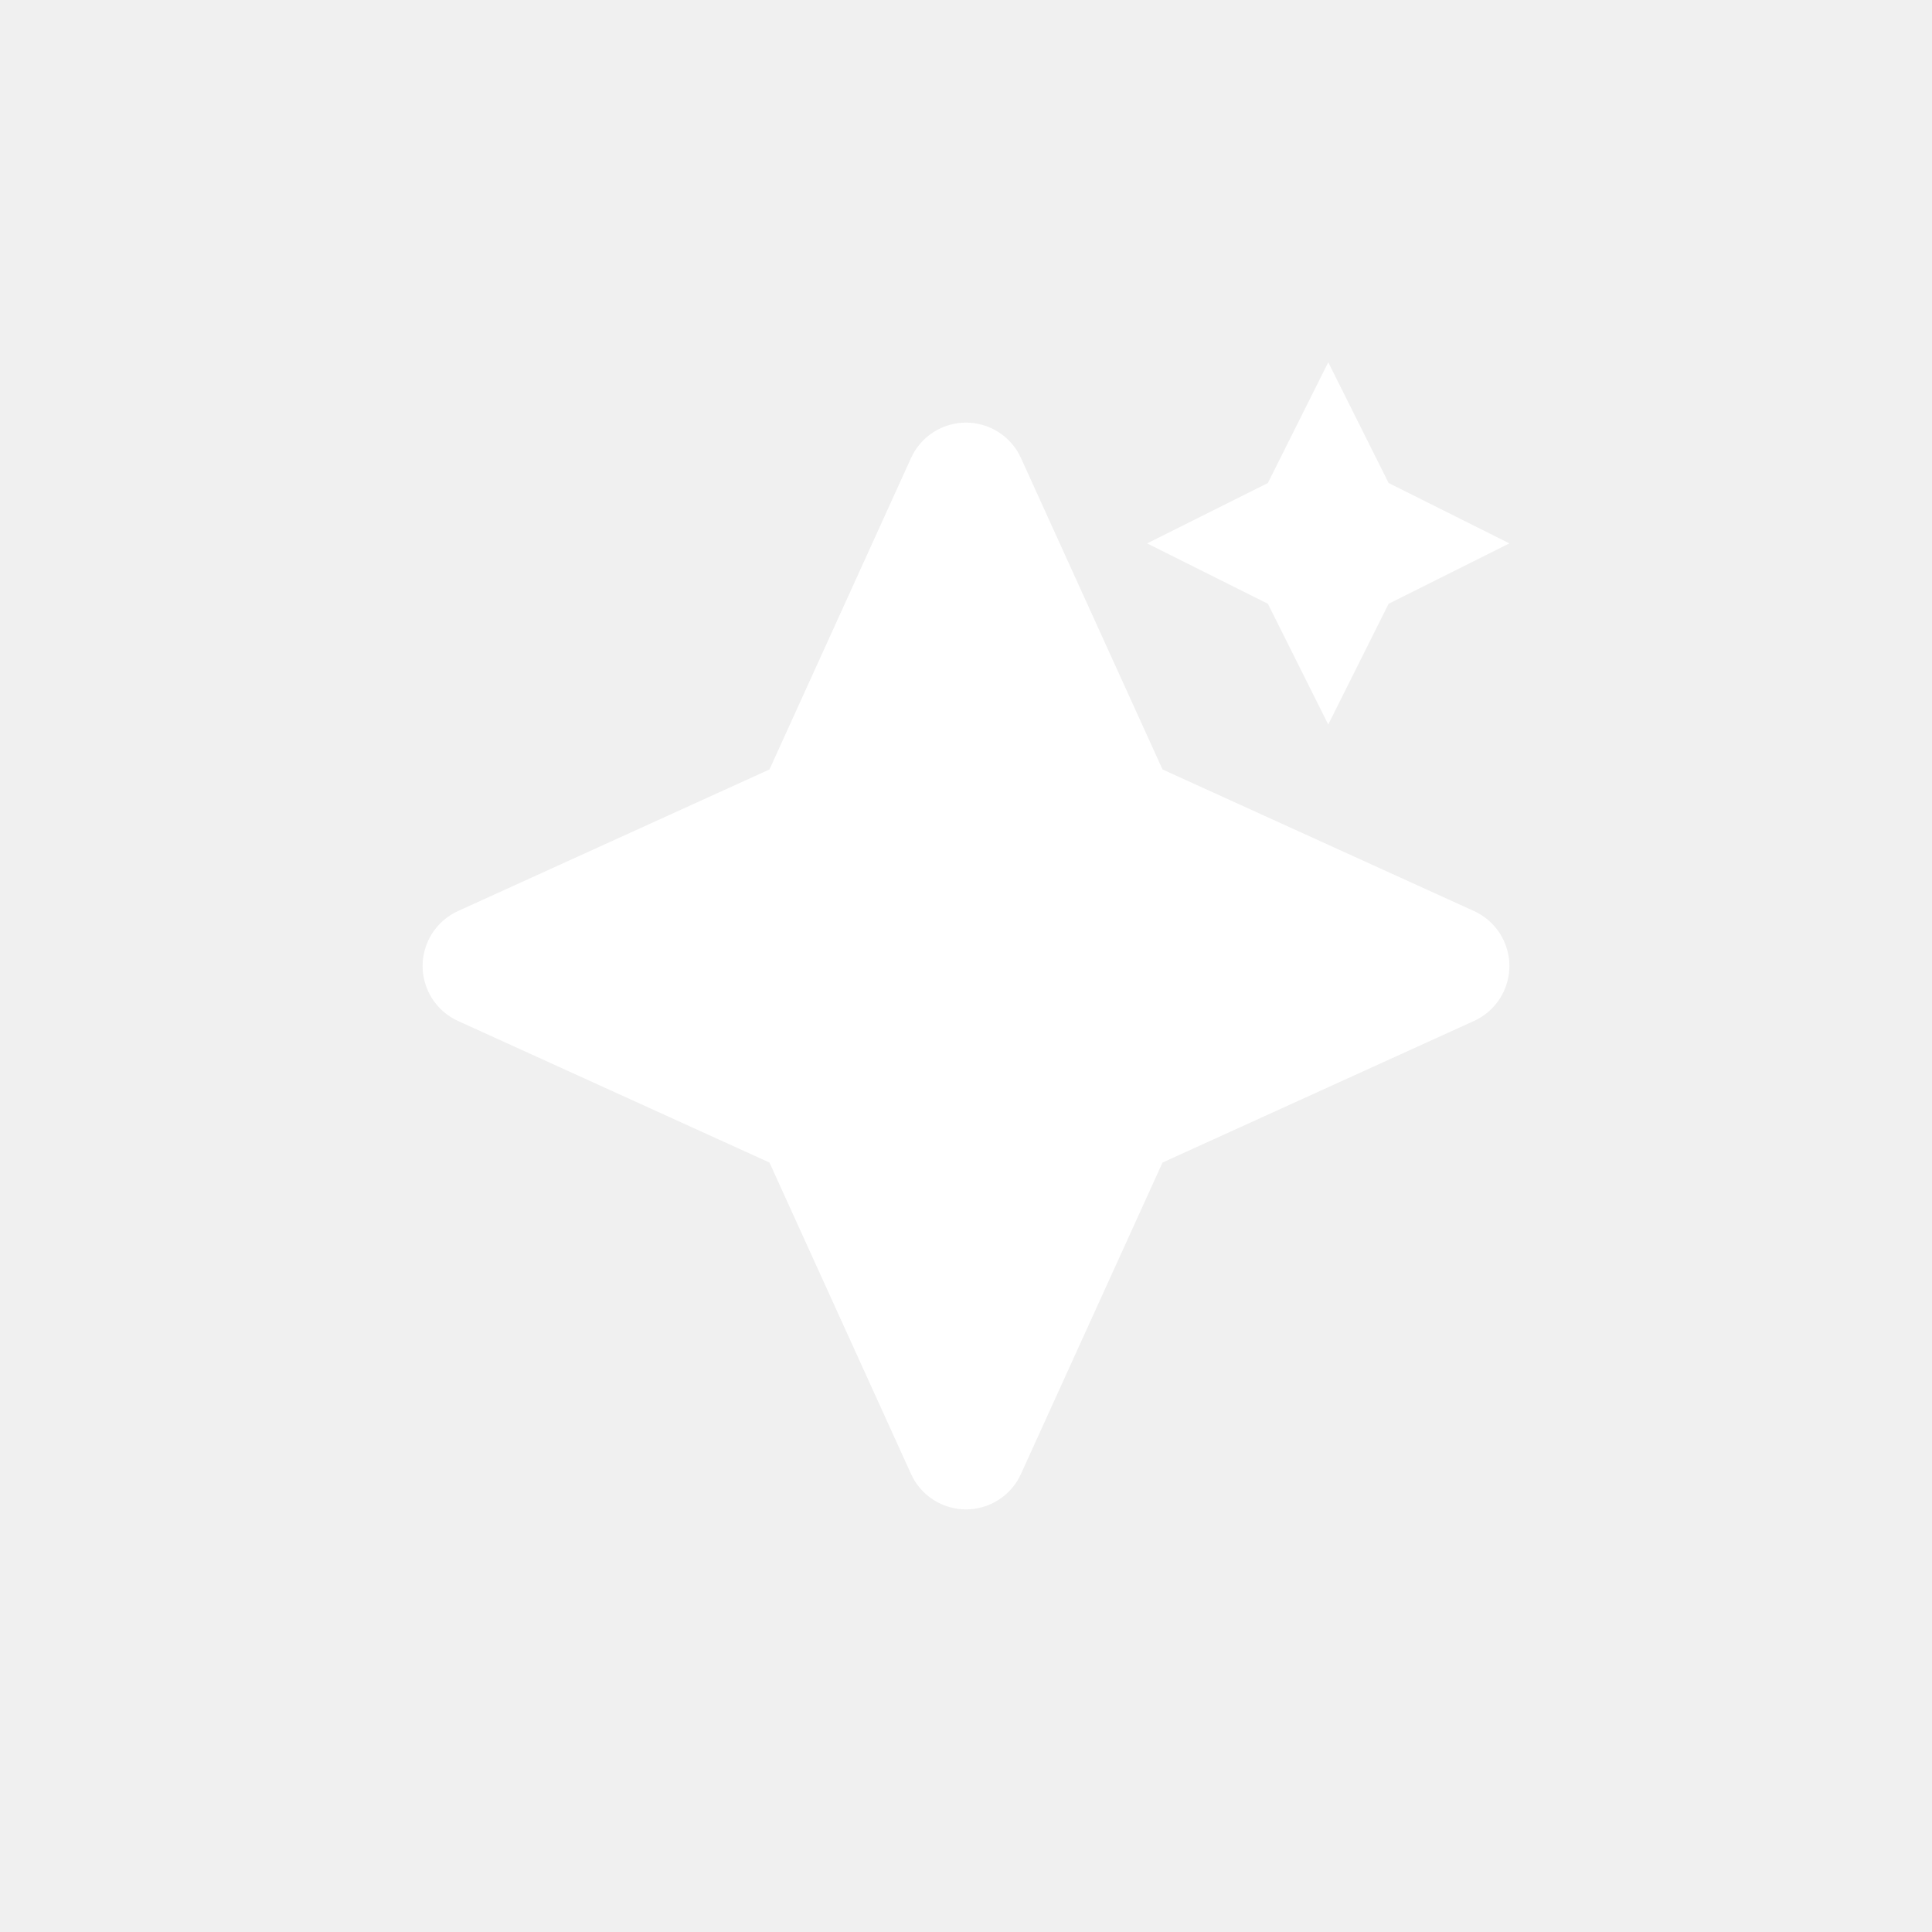
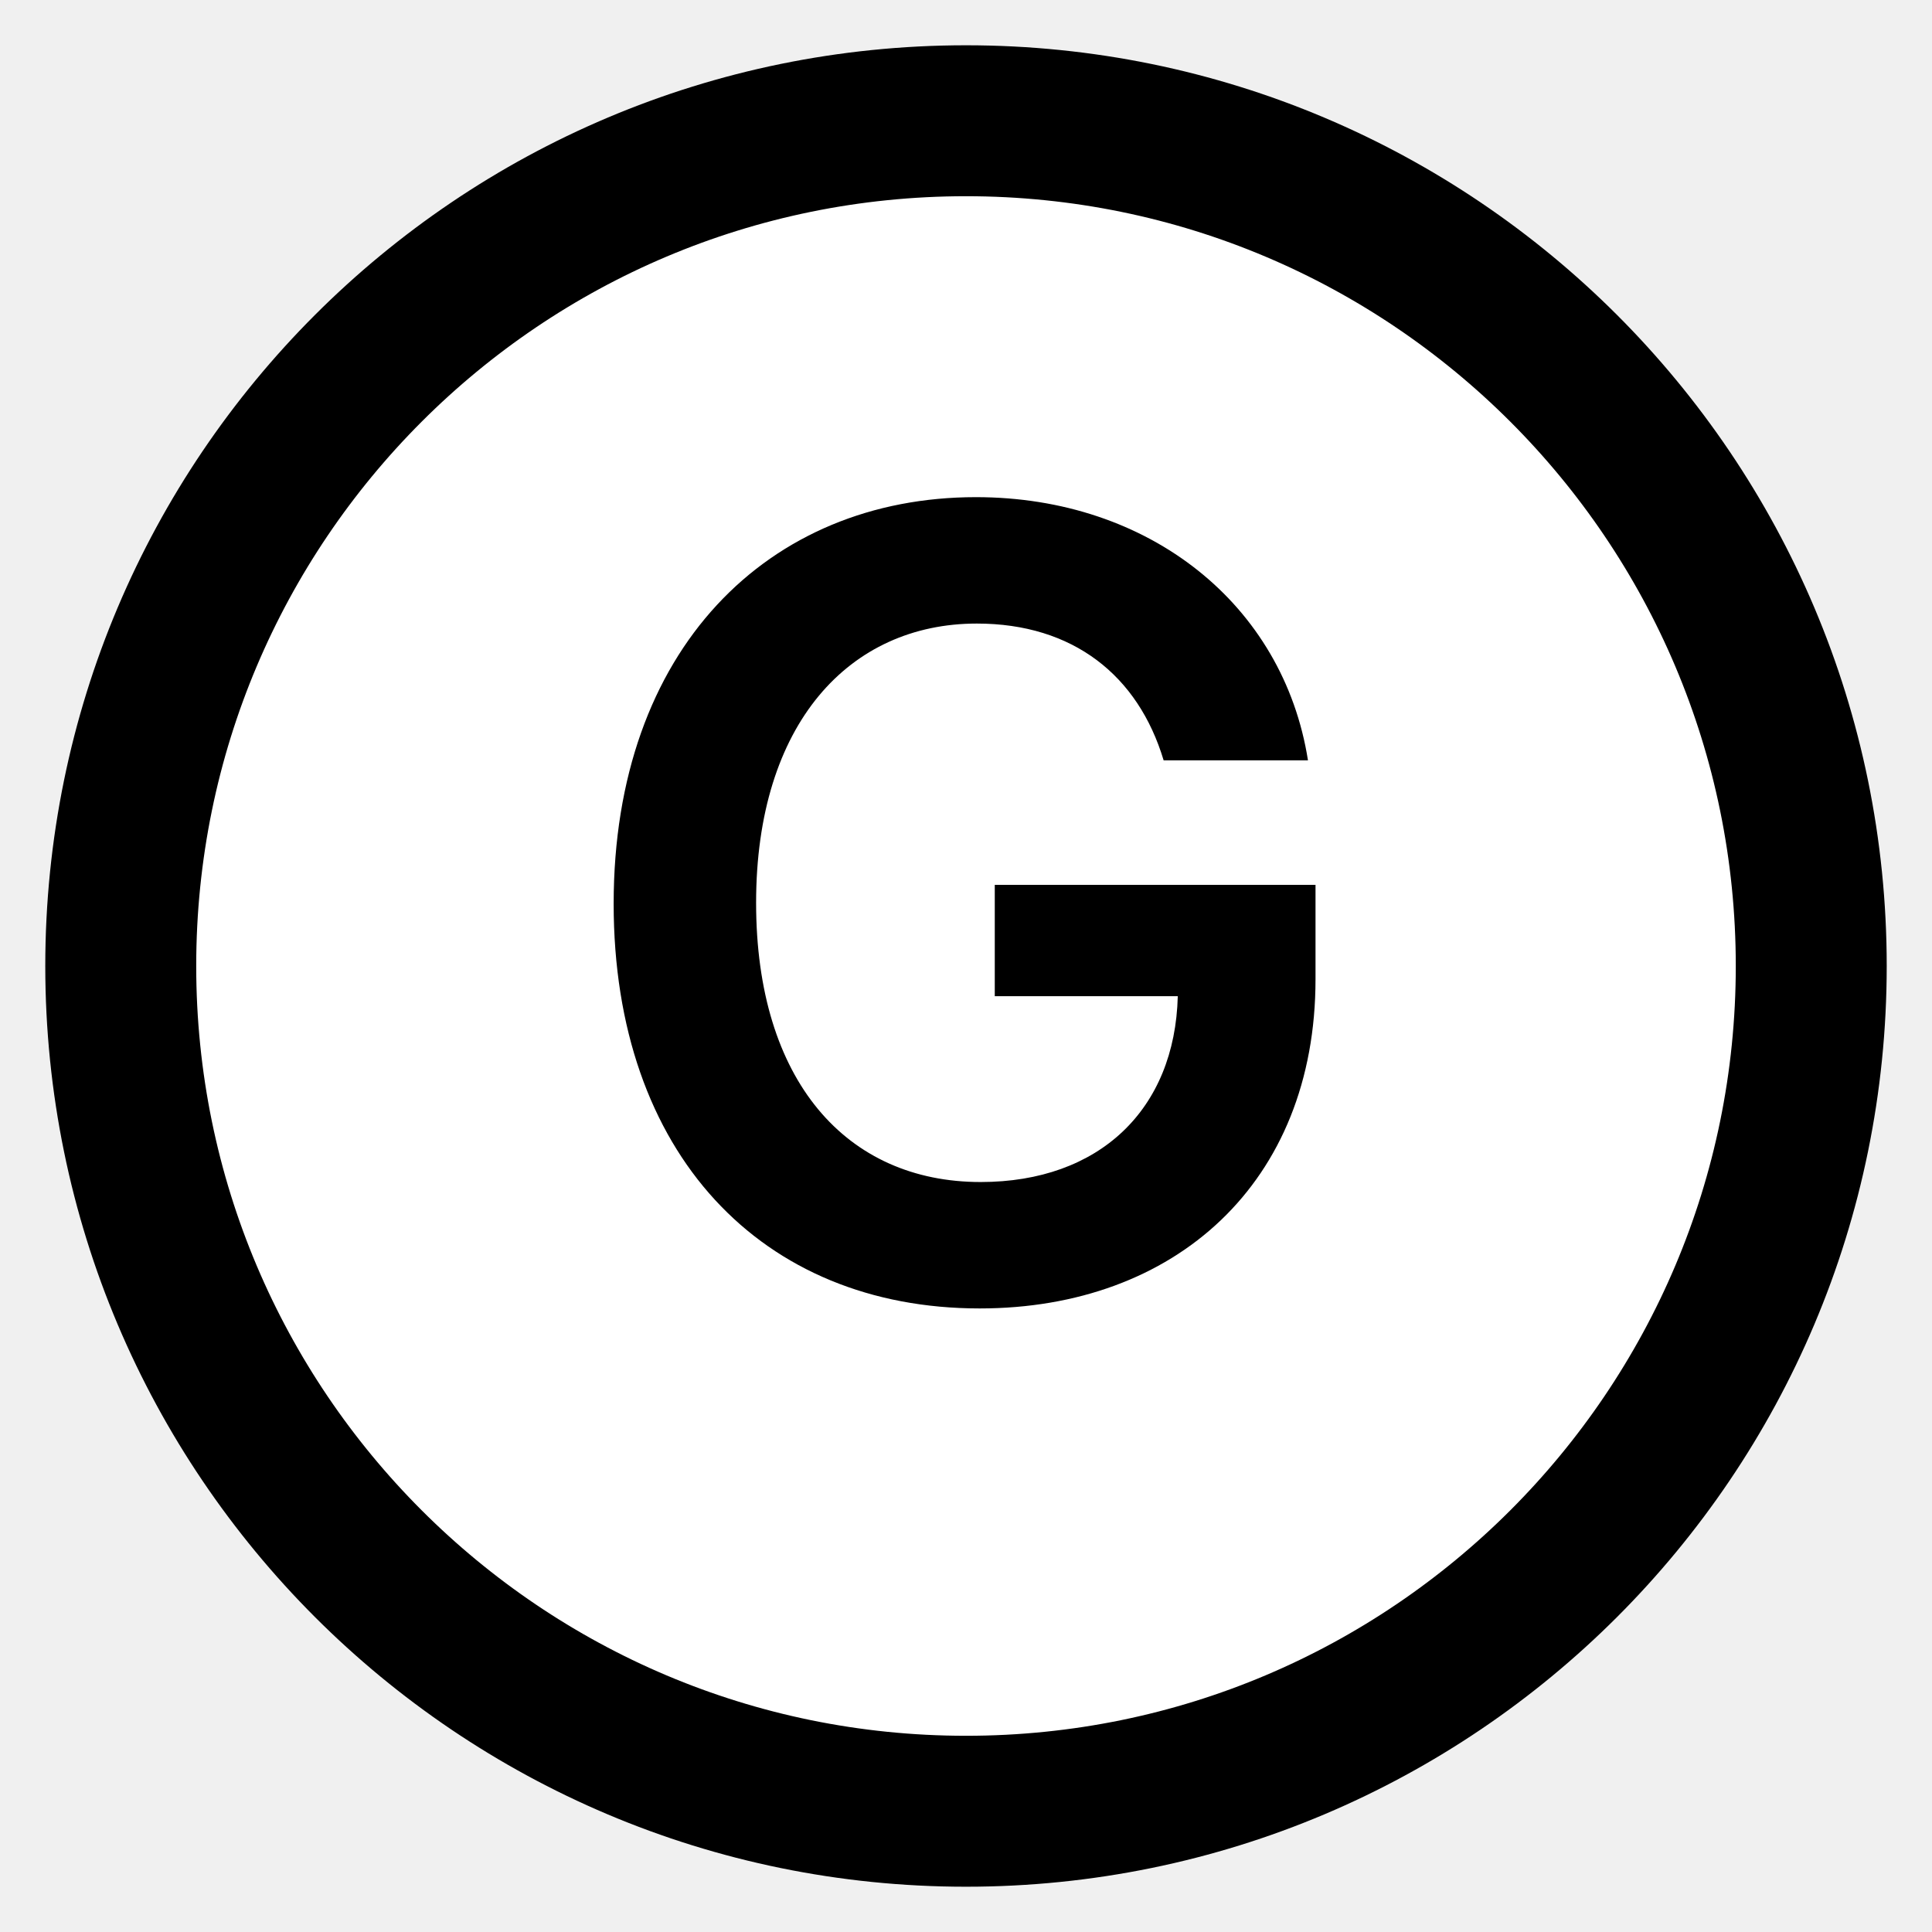
<svg xmlns="http://www.w3.org/2000/svg" width="32" height="32" viewBox="0 0 32 32" fill="none">
-   <defs>
-     <linearGradient id="grad1" x1="0%" y1="0%" x2="100%" y2="100%">
-       <stop offset="0%" style="stop-color:#9333ea;stop-opacity:1" />
-       <stop offset="100%" style="stop-color:#2563eb;stop-opacity:1" />
-     </linearGradient>
-   </defs>
-   <rect x="0" y="0" width="32" height="32" rx="6" Fill="url(#grad1)" />
-   <path d="M16 8L18.5 13.5L24 16L18.5 18.5L16 24L13.5 18.5L8 16L13.5 13.5L16 8Z" fill="white" stroke="white" stroke-width="2" stroke-linejoin="round" />
-   <path d="M22 6L23 8L25 9L23 10L22 12L21 10L19 9L21 8L22 6Z" fill="white" />
+   <circle cx="16" cy="16" r="14" stroke="#000000" stroke-width="2.5" fill="#FFFFFF" />
+   <text x="16" y="21.5" text-anchor="middle" font-family="Inter, Helvetica, Arial, sans-serif" font-size="18" font-weight="600" fill="#000000">G</text>
</svg>
